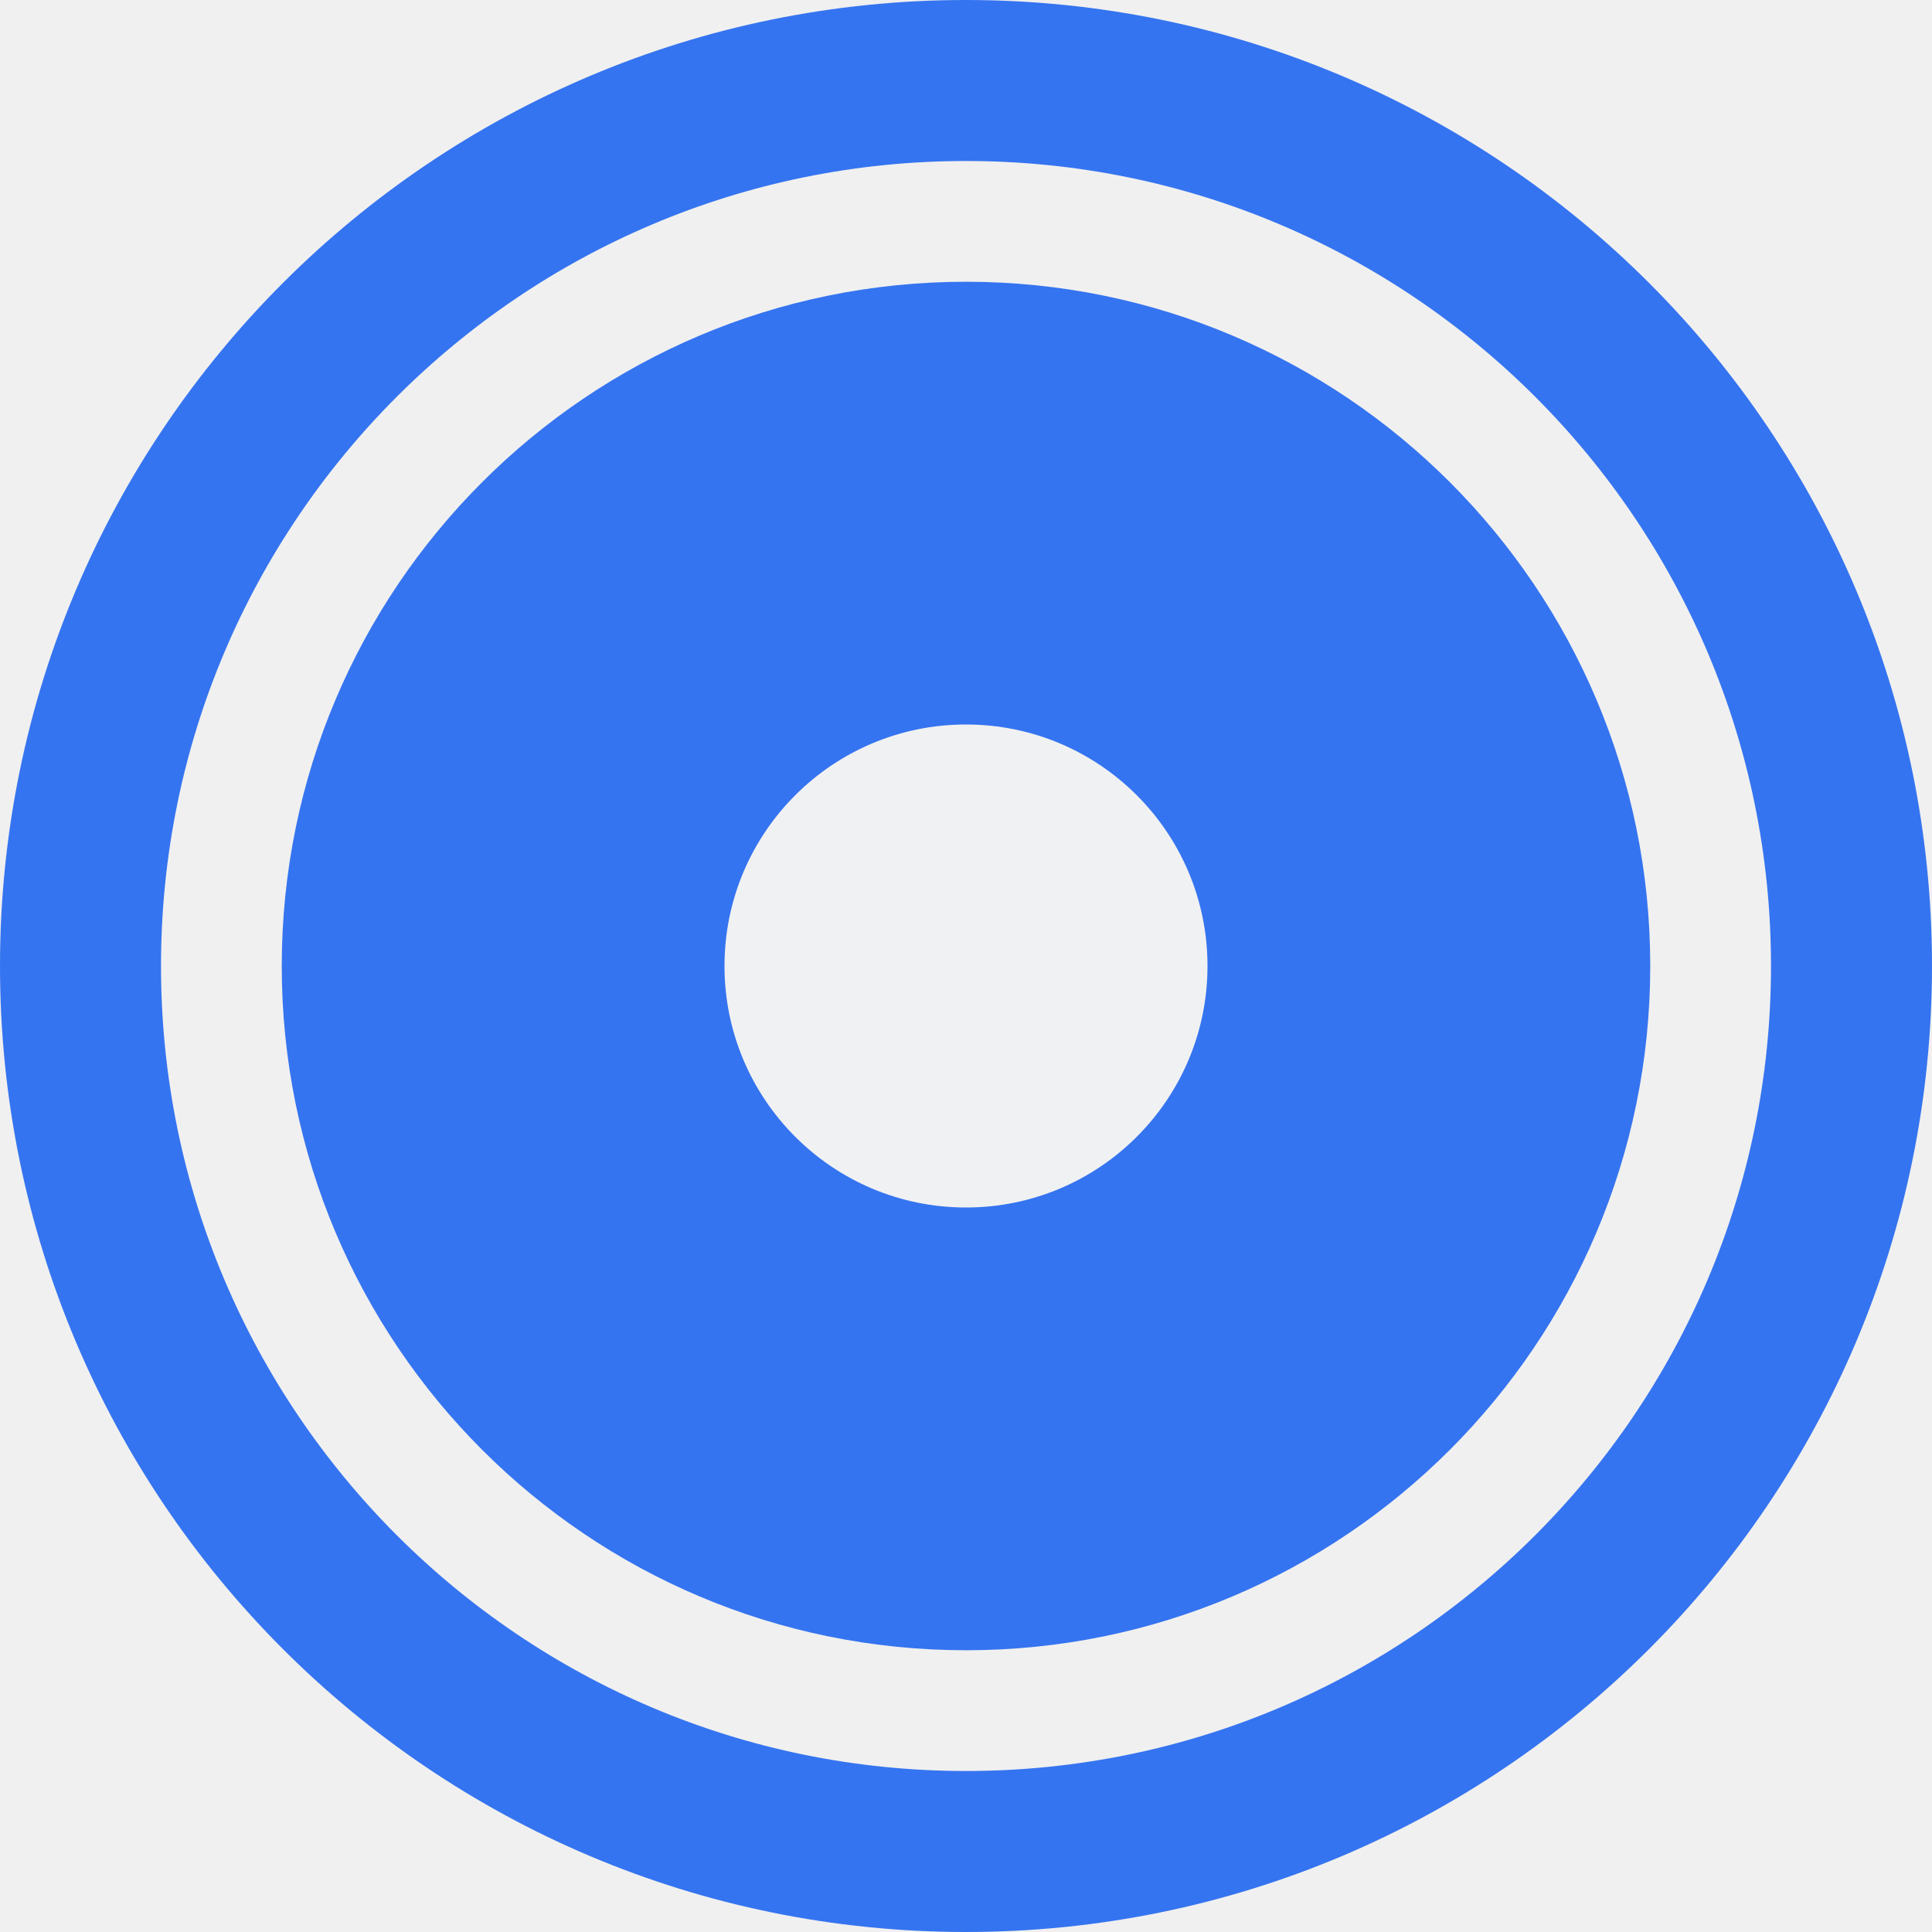
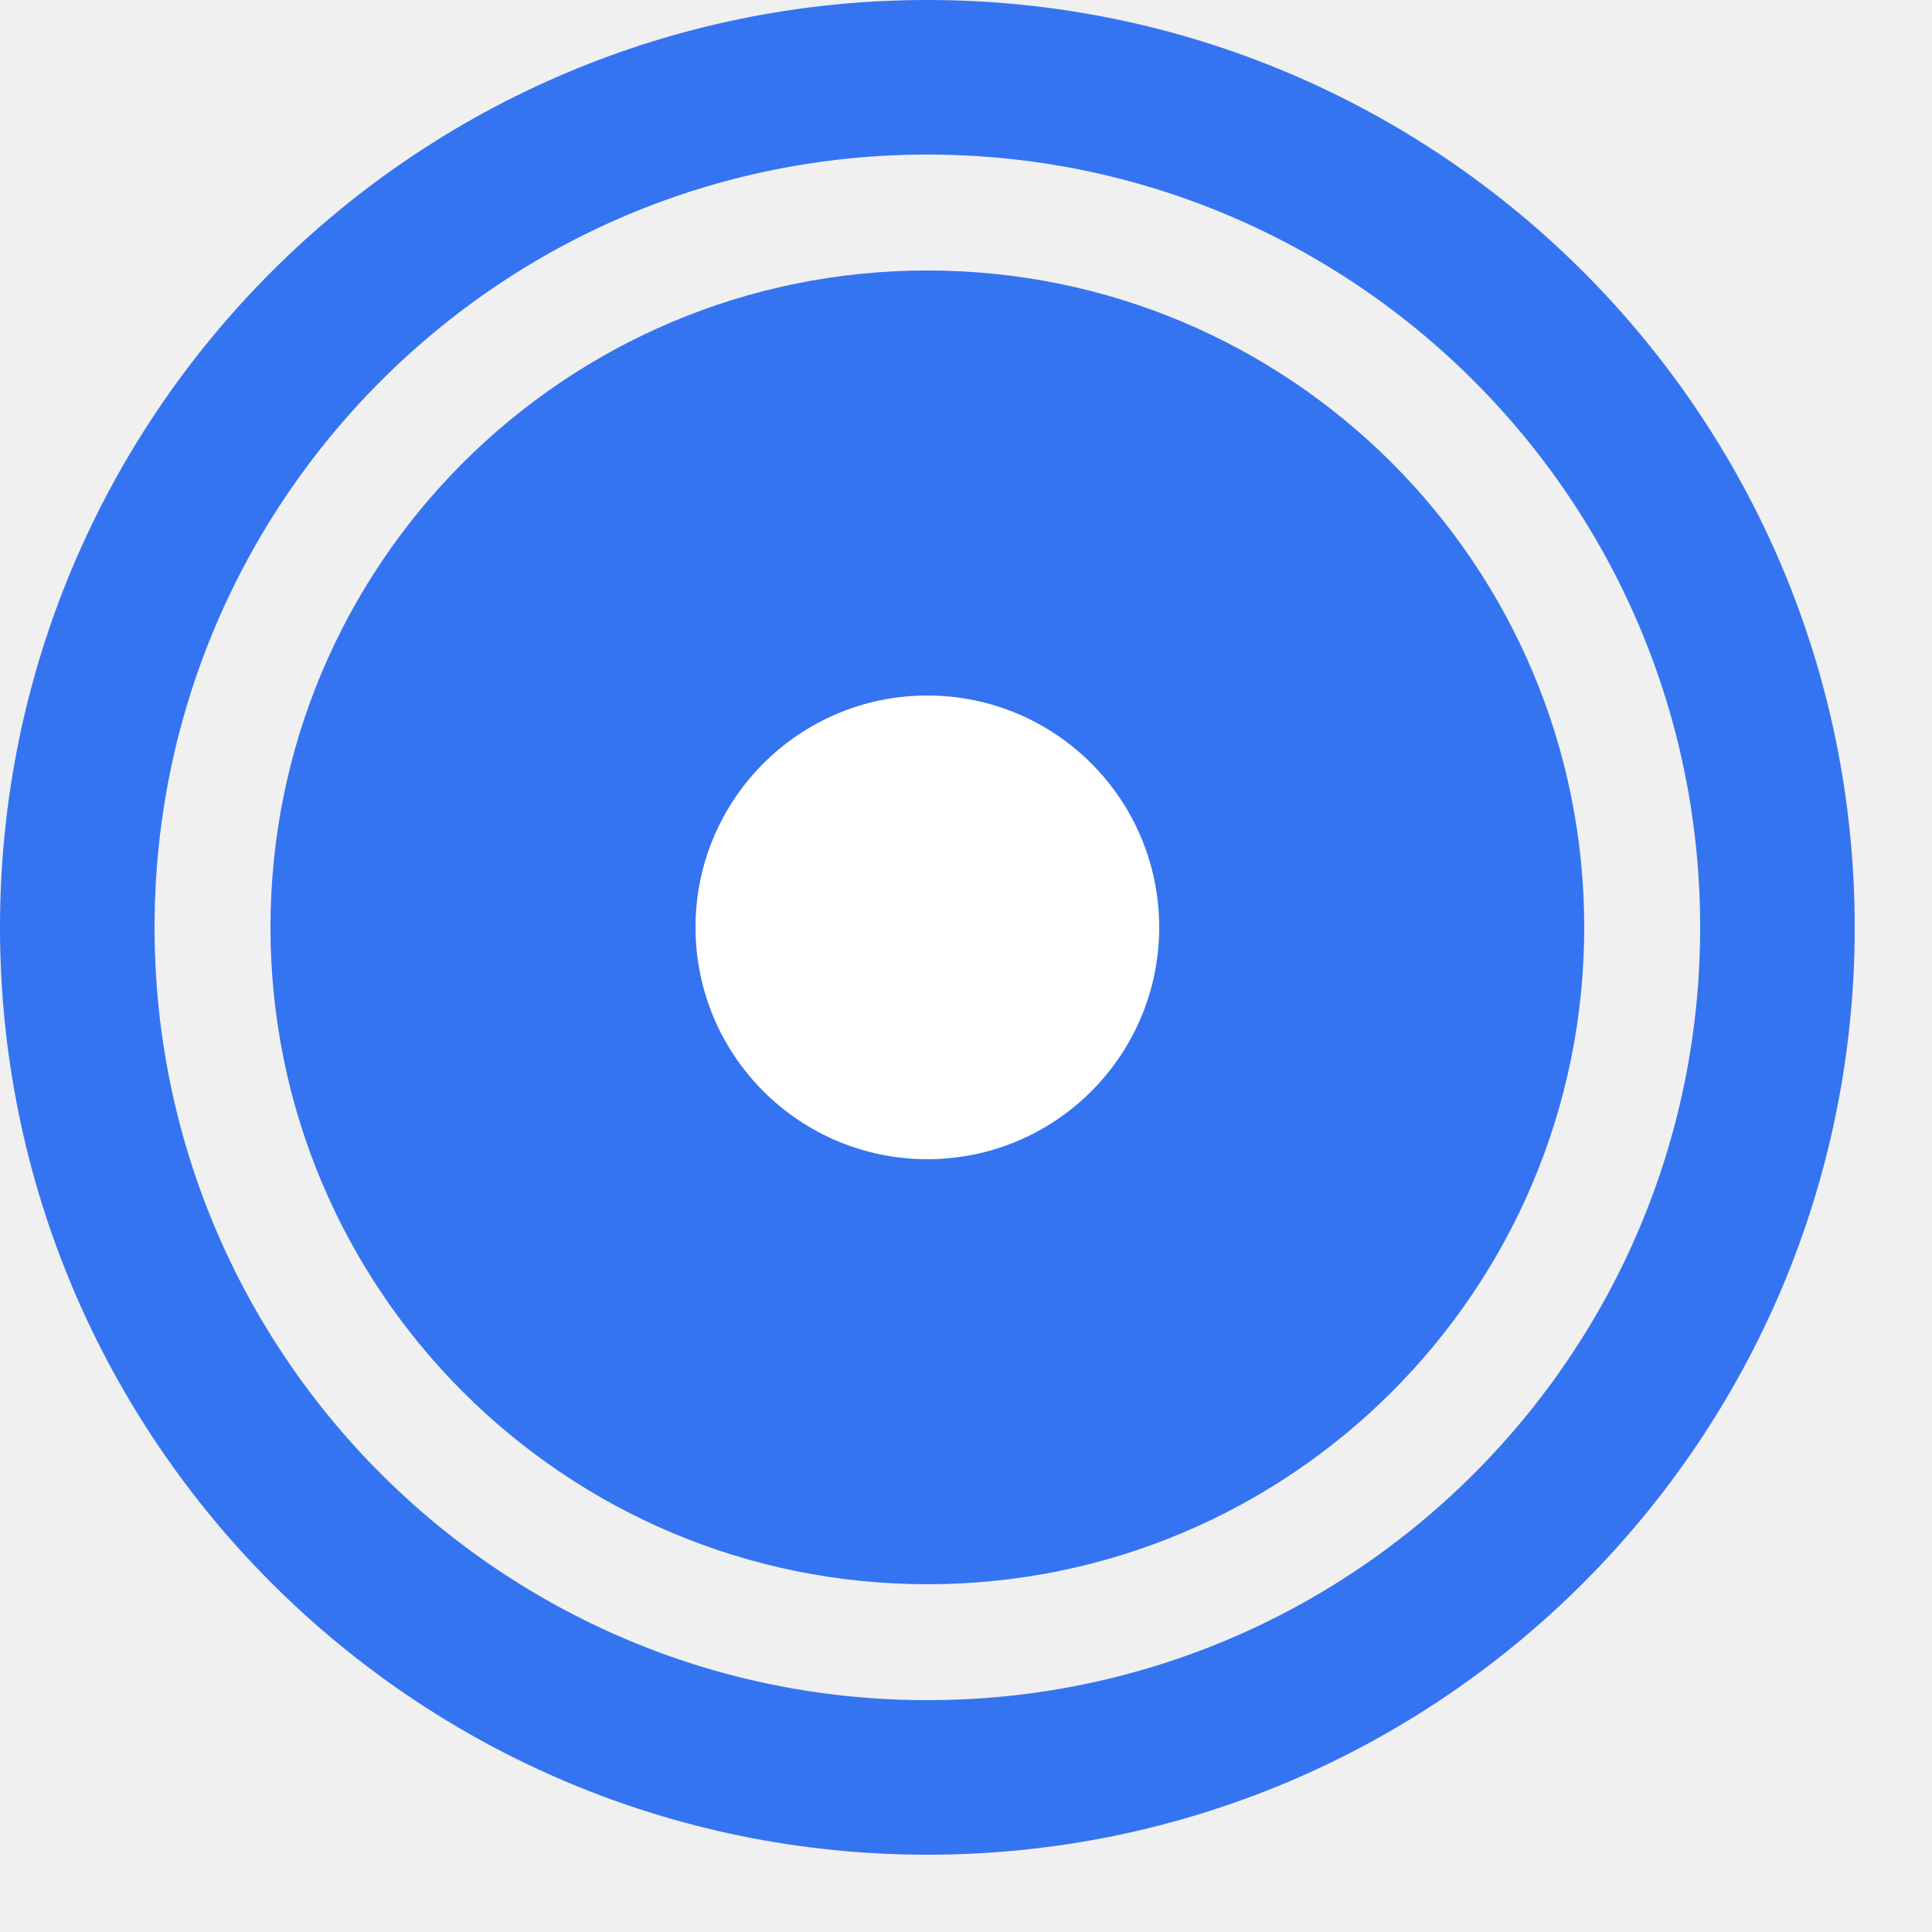
- <svg xmlns="http://www.w3.org/2000/svg" width="24" height="24" viewBox="0 0 24 24" fill="none">
+ <svg xmlns="http://www.w3.org/2000/svg" width="25" height="25" viewBox="0 0 25 25" fill="none">
  <circle cx="12" cy="12" r="8.5" fill="#3574F0" />
-   <path fill-rule="evenodd" clip-rule="evenodd" d="M12 15C13.657 15 15 13.657 15 12C15 10.343 13.657 9 12 9C10.343 9 9 10.343 9 12C9 13.657 10.343 15 12 15Z" fill="#F0F1F2" />
  <circle cx="12" cy="12" r="11" stroke="#3574F0" stroke-width="2" />
+   <path fill-rule="evenodd" clip-rule="evenodd" d="M12 15C13.657 15 15 13.657 15 12C15 10.343 13.657 9 12 9C10.343 9 9 10.343 9 12C9 13.657 10.343 15 12 15Z" fill="white" />
</svg>
